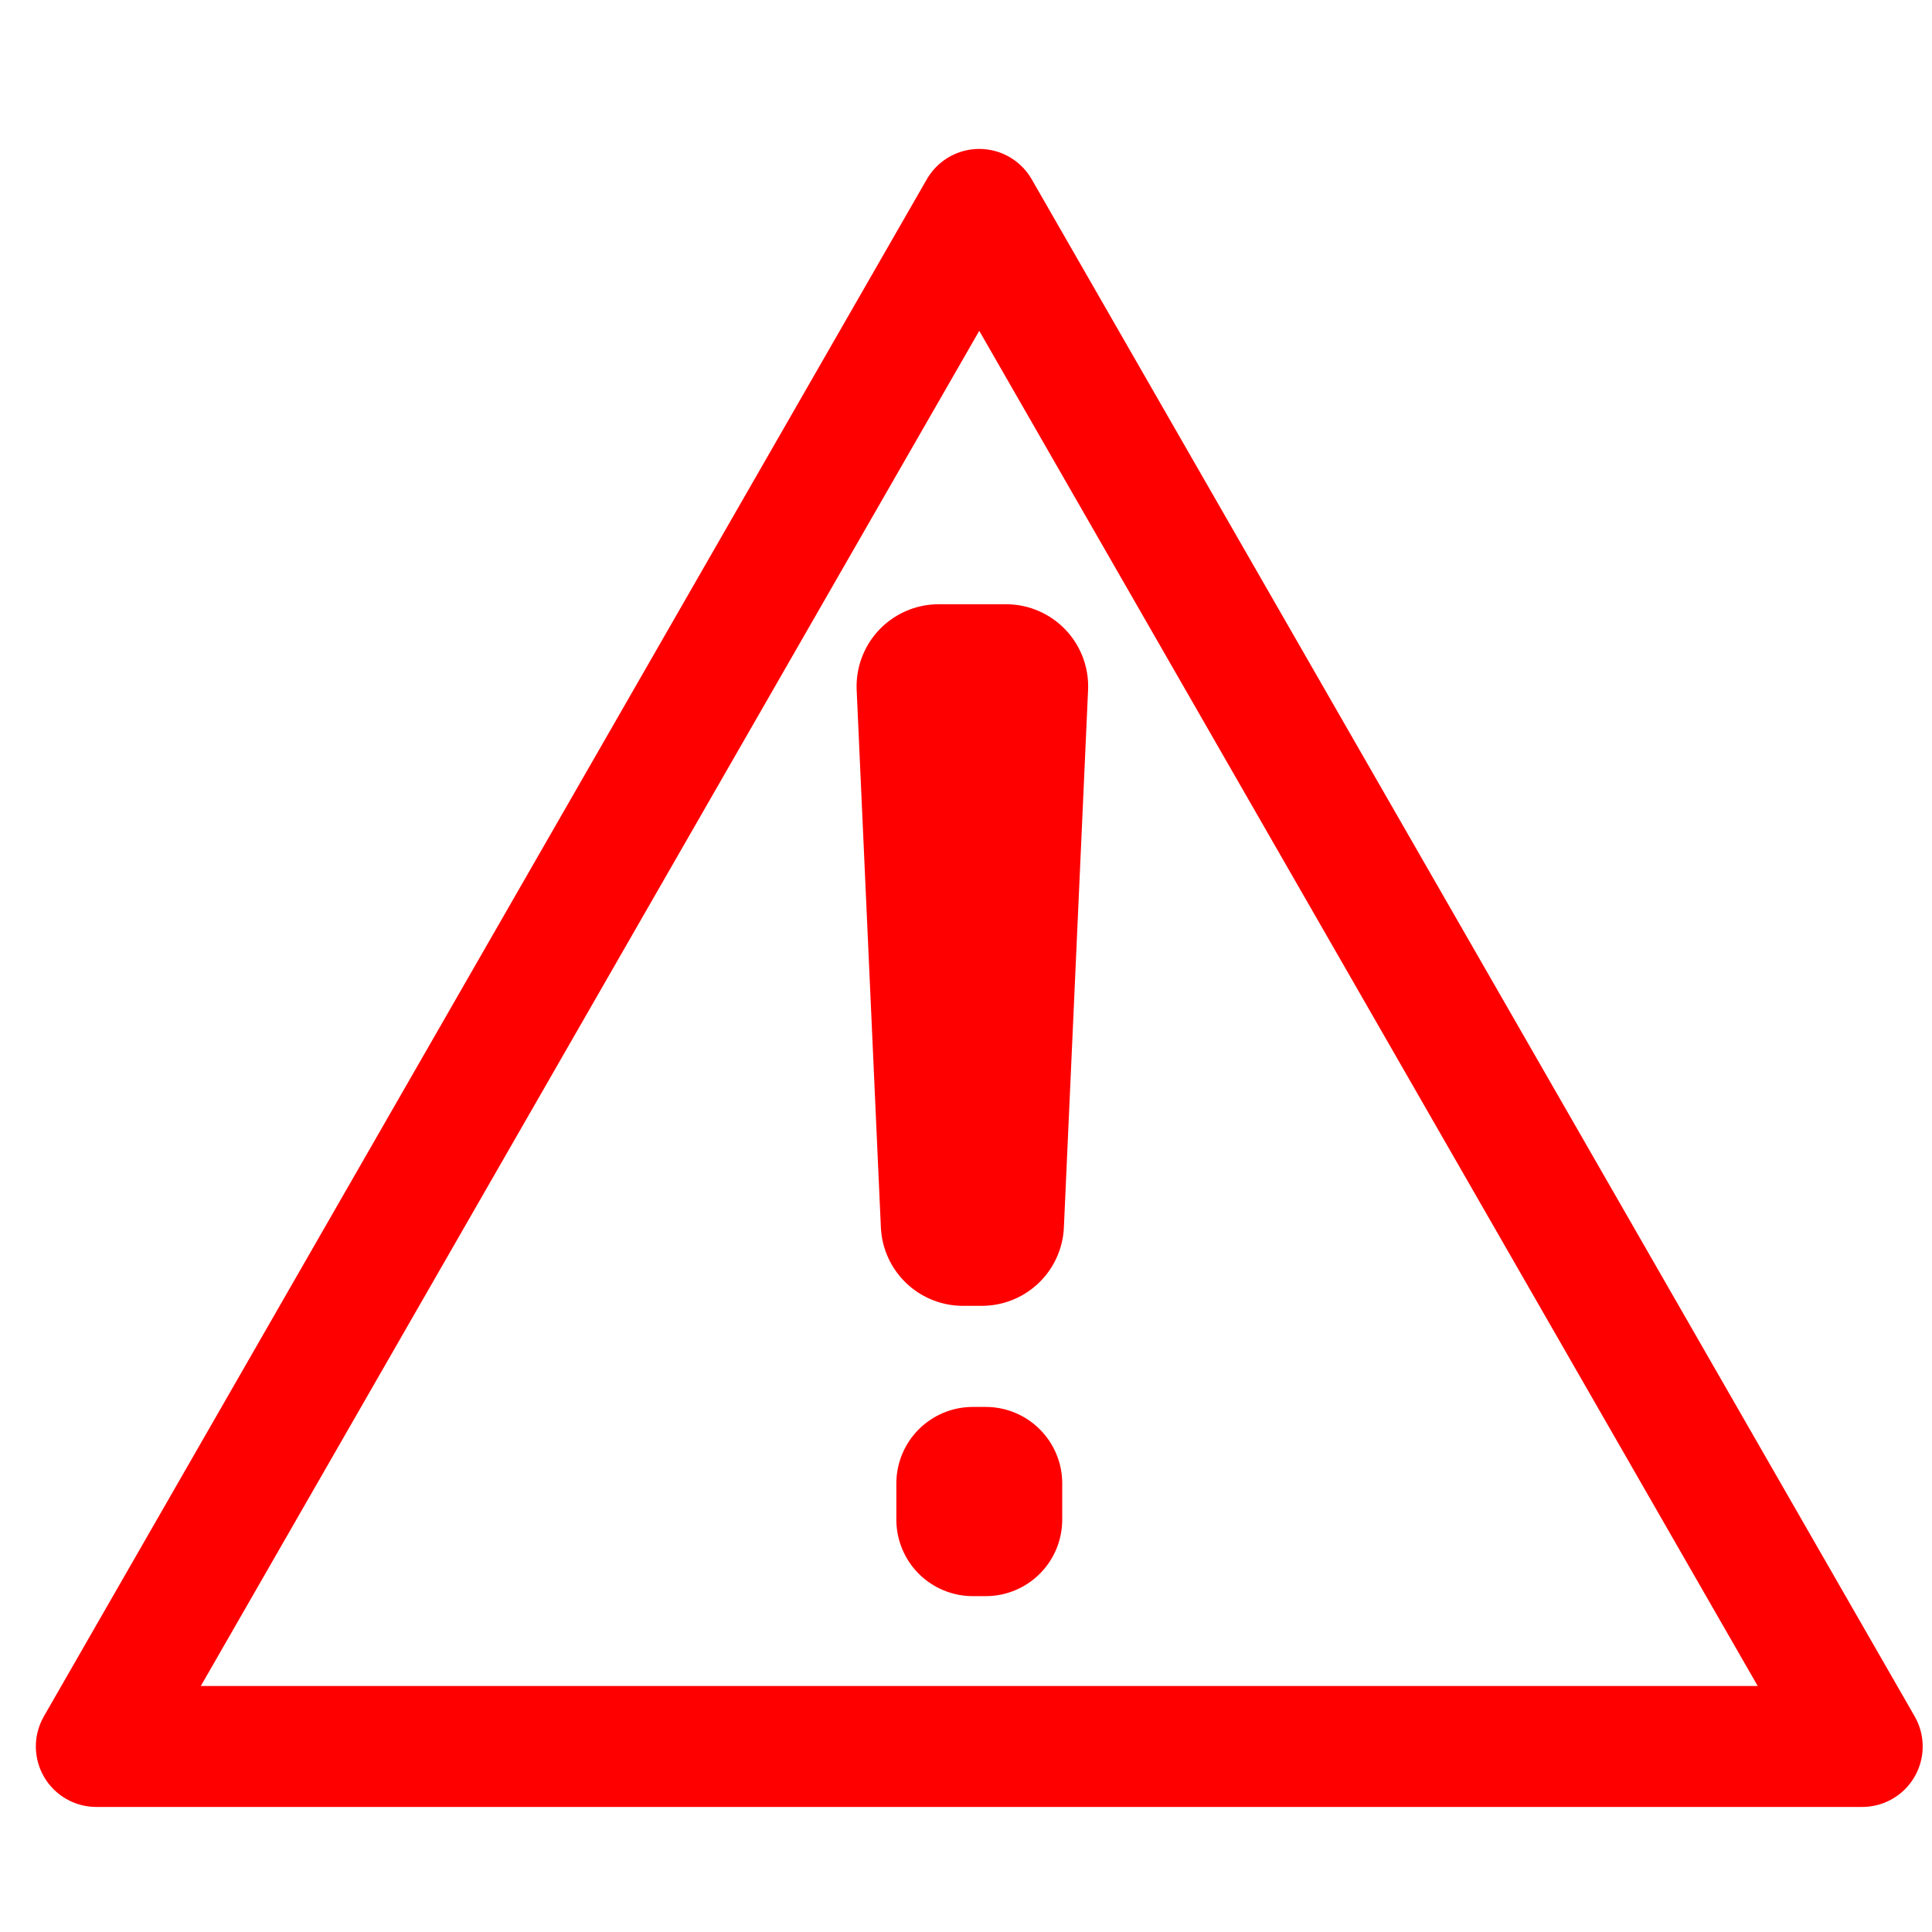
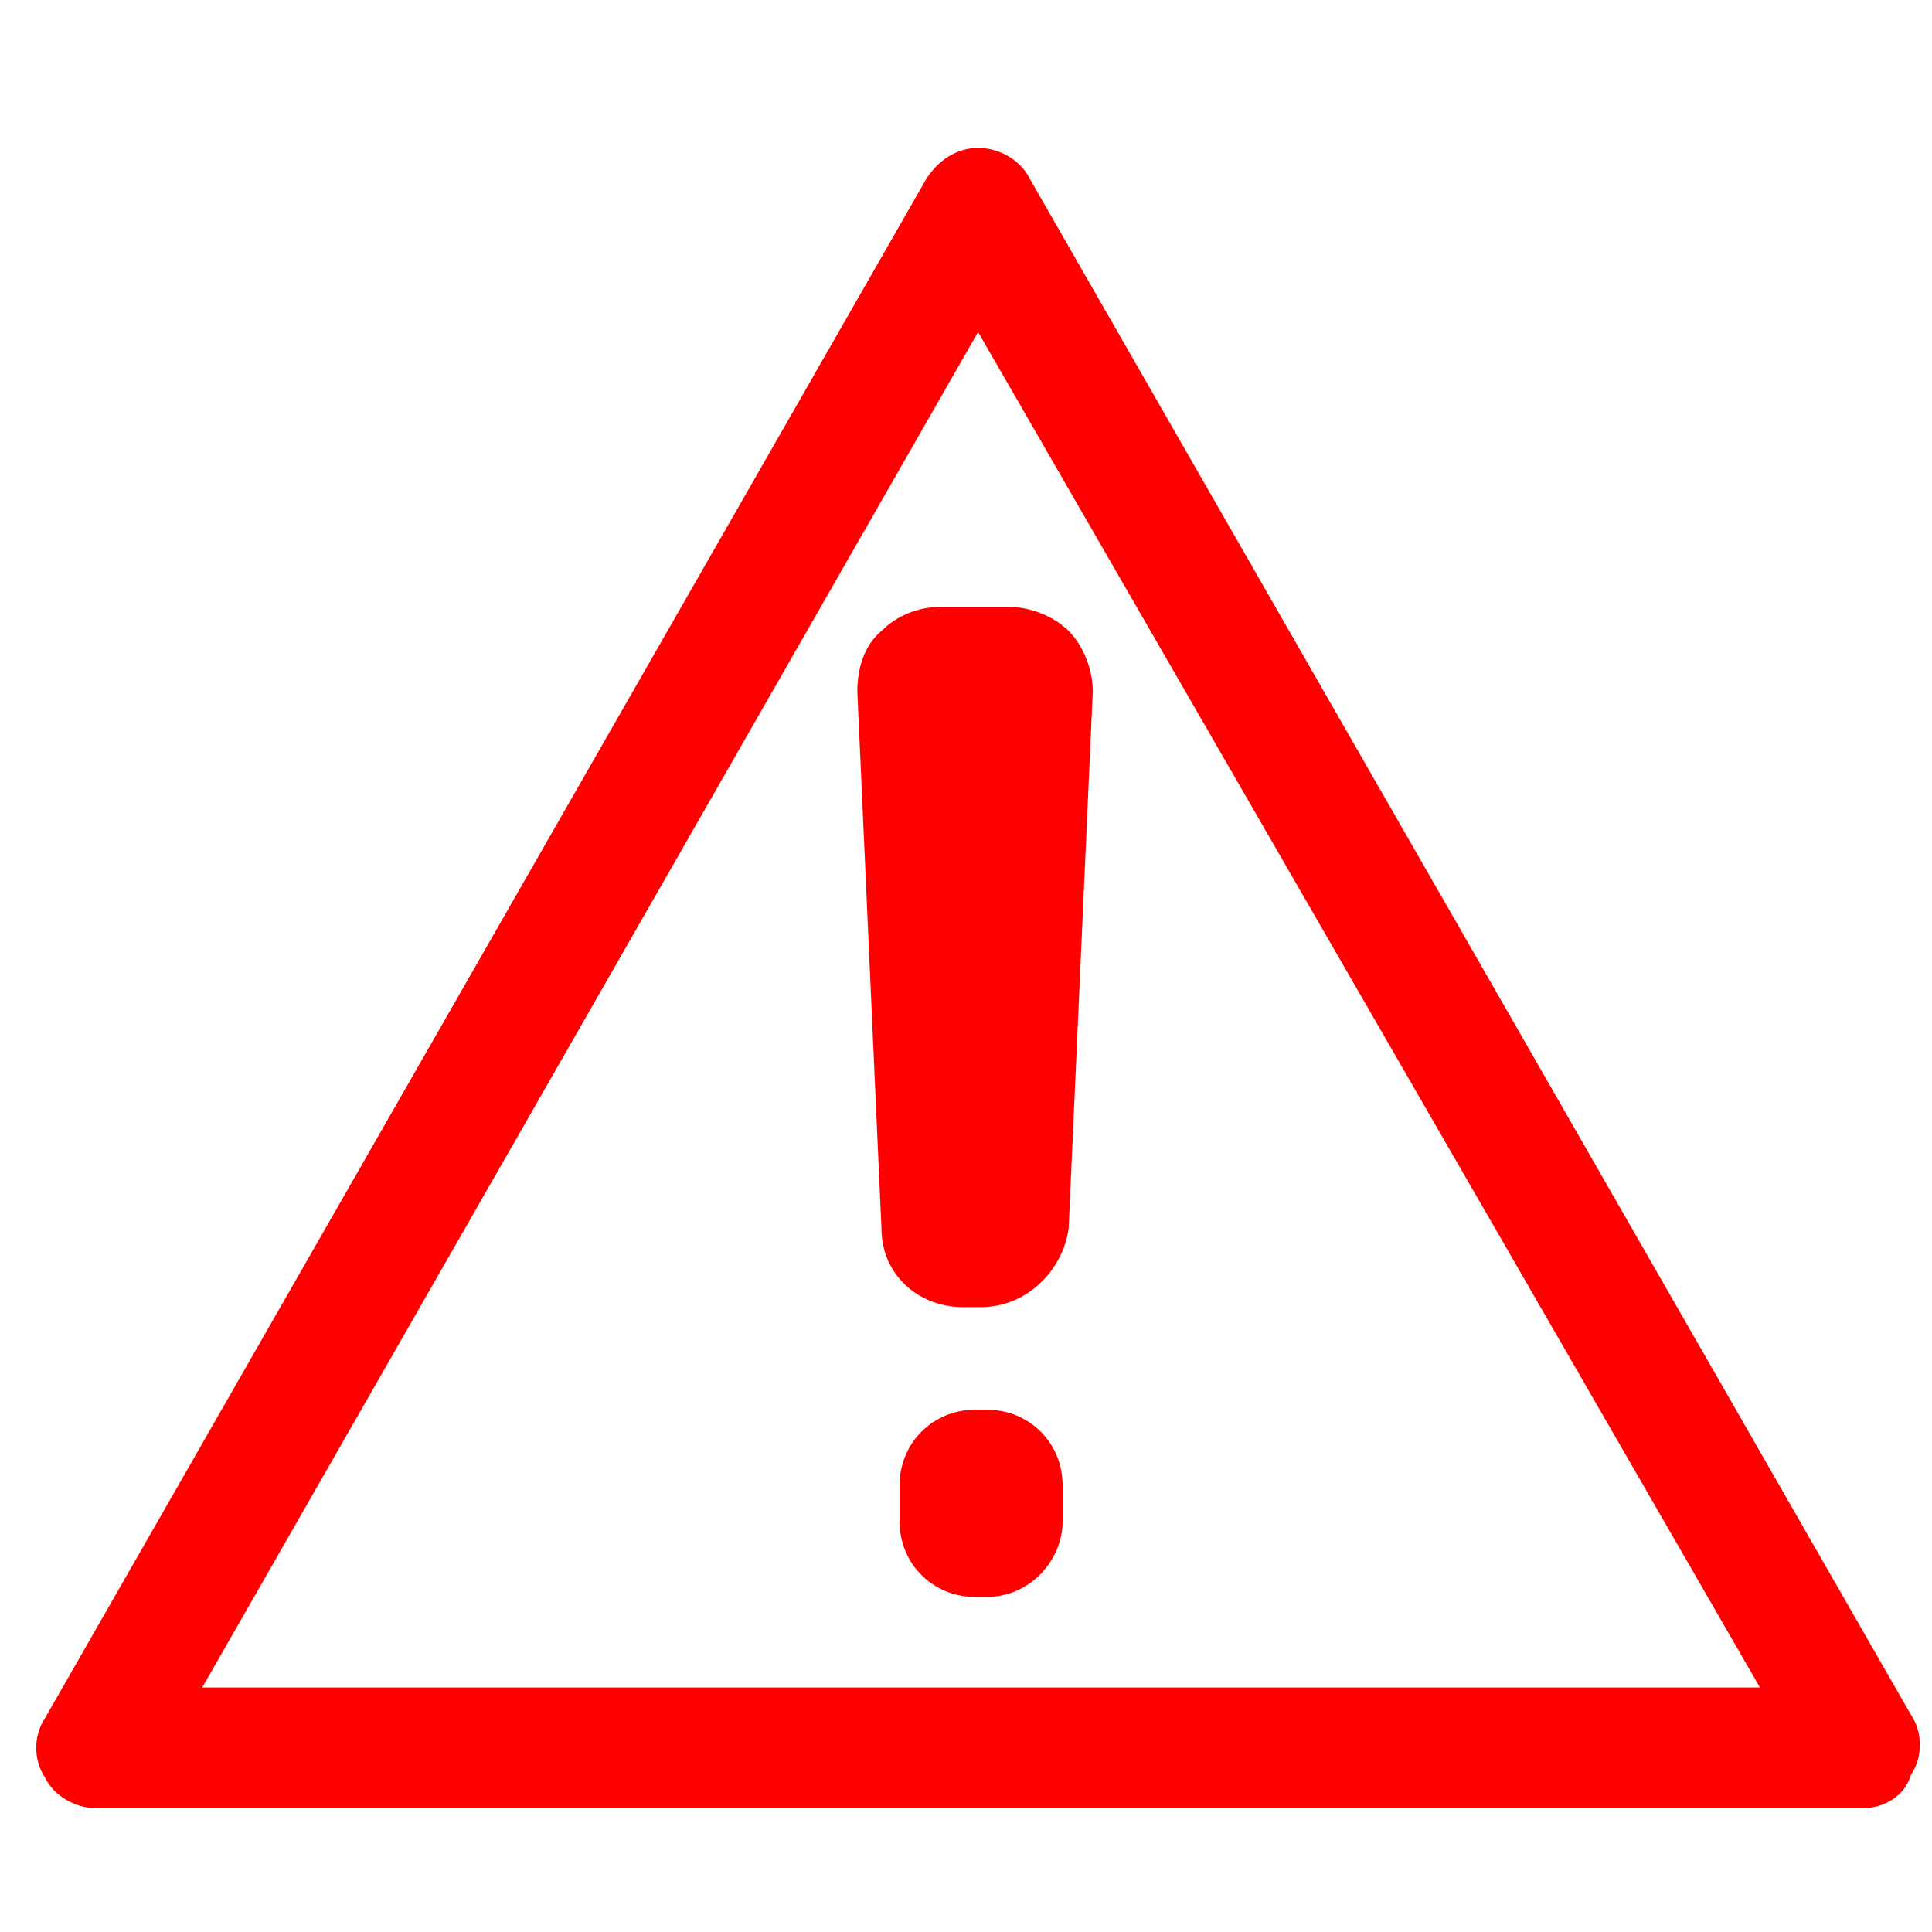
- <svg xmlns="http://www.w3.org/2000/svg" width="64" height="64" viewBox="0 0 64 64" id="svg4195" version="1.1">
-   <defs id="defs4197" />
-   <g id="layer1" transform="translate(0,-988.3622)">
-     <path style="opacity:1;fill:none;fill-opacity:1;stroke:#ff0000;stroke-width:4.007;stroke-linecap:butt;stroke-linejoin:round;stroke-miterlimit:4;stroke-dasharray:none;stroke-dashoffset:0;stroke-opacity:1" d="m 61.688,1046.216 -58.497,0 29.248,-50.917 z" id="path4158" />
-     <path style="opacity:1;fill:none;fill-opacity:1;stroke:#ff0000;stroke-width:5.069;stroke-linecap:round;stroke-linejoin:round;stroke-miterlimit:4;stroke-dasharray:none;stroke-dashoffset:0;stroke-opacity:1" d="m 32.653,1038.702 -0.426,0 0,-1.199 0.426,0 z" id="rect4164" />
-     <path style="opacity:1;fill:none;fill-opacity:1;stroke:#ff0000;stroke-width:5.441;stroke-linecap:round;stroke-linejoin:round;stroke-miterlimit:4;stroke-dasharray:none;stroke-dashoffset:0;stroke-opacity:1" d="m 31.096,1011.099 2.23,0 -0.801,17.8 -0.627,0 z" id="rect4164-7" />
-   </g>
+ <svg xmlns="http://www.w3.org/2000/svg" version="1.1" id="svg4195" x="0px" y="0px" viewBox="0 0 64 64" enable-background="new 0 0 64 64" xml:space="preserve">
+   <path fill="#FF0000" d="M61.7,59.9H3.2c-0.7,0-1.4-0.4-1.7-1c-0.4-0.6-0.4-1.4,0-2L30.7,5.9c0.4-0.6,1-1,1.7-1c0.7,0,1.4,0.4,1.7,1  l29.2,50.9c0.4,0.6,0.4,1.4,0,2C63.1,59.5,62.4,59.9,61.7,59.9z M6.7,55.9h51.6L32.4,11L6.7,55.9z" />
+   <path fill="#FF0000" d="M32.7,52.9h-0.4c-1.4,0-2.5-1.1-2.5-2.5v-1.2c0-1.4,1.1-2.5,2.5-2.5h0.4c1.4,0,2.5,1.1,2.5,2.5v1.2  C35.2,51.7,34.1,52.9,32.7,52.9z" />
+   <path fill="#FF0000" d="M32.5,43.3h-0.6c-1.5,0-2.7-1.1-2.7-2.6l-0.8-17.8c0-0.7,0.2-1.5,0.8-2c0.5-0.5,1.2-0.8,2-0.8h2.2  c0.7,0,1.5,0.3,2,0.8c0.5,0.5,0.8,1.3,0.8,2l-0.8,17.8C35.2,42.1,34,43.3,32.5,43.3z" />
</svg>
